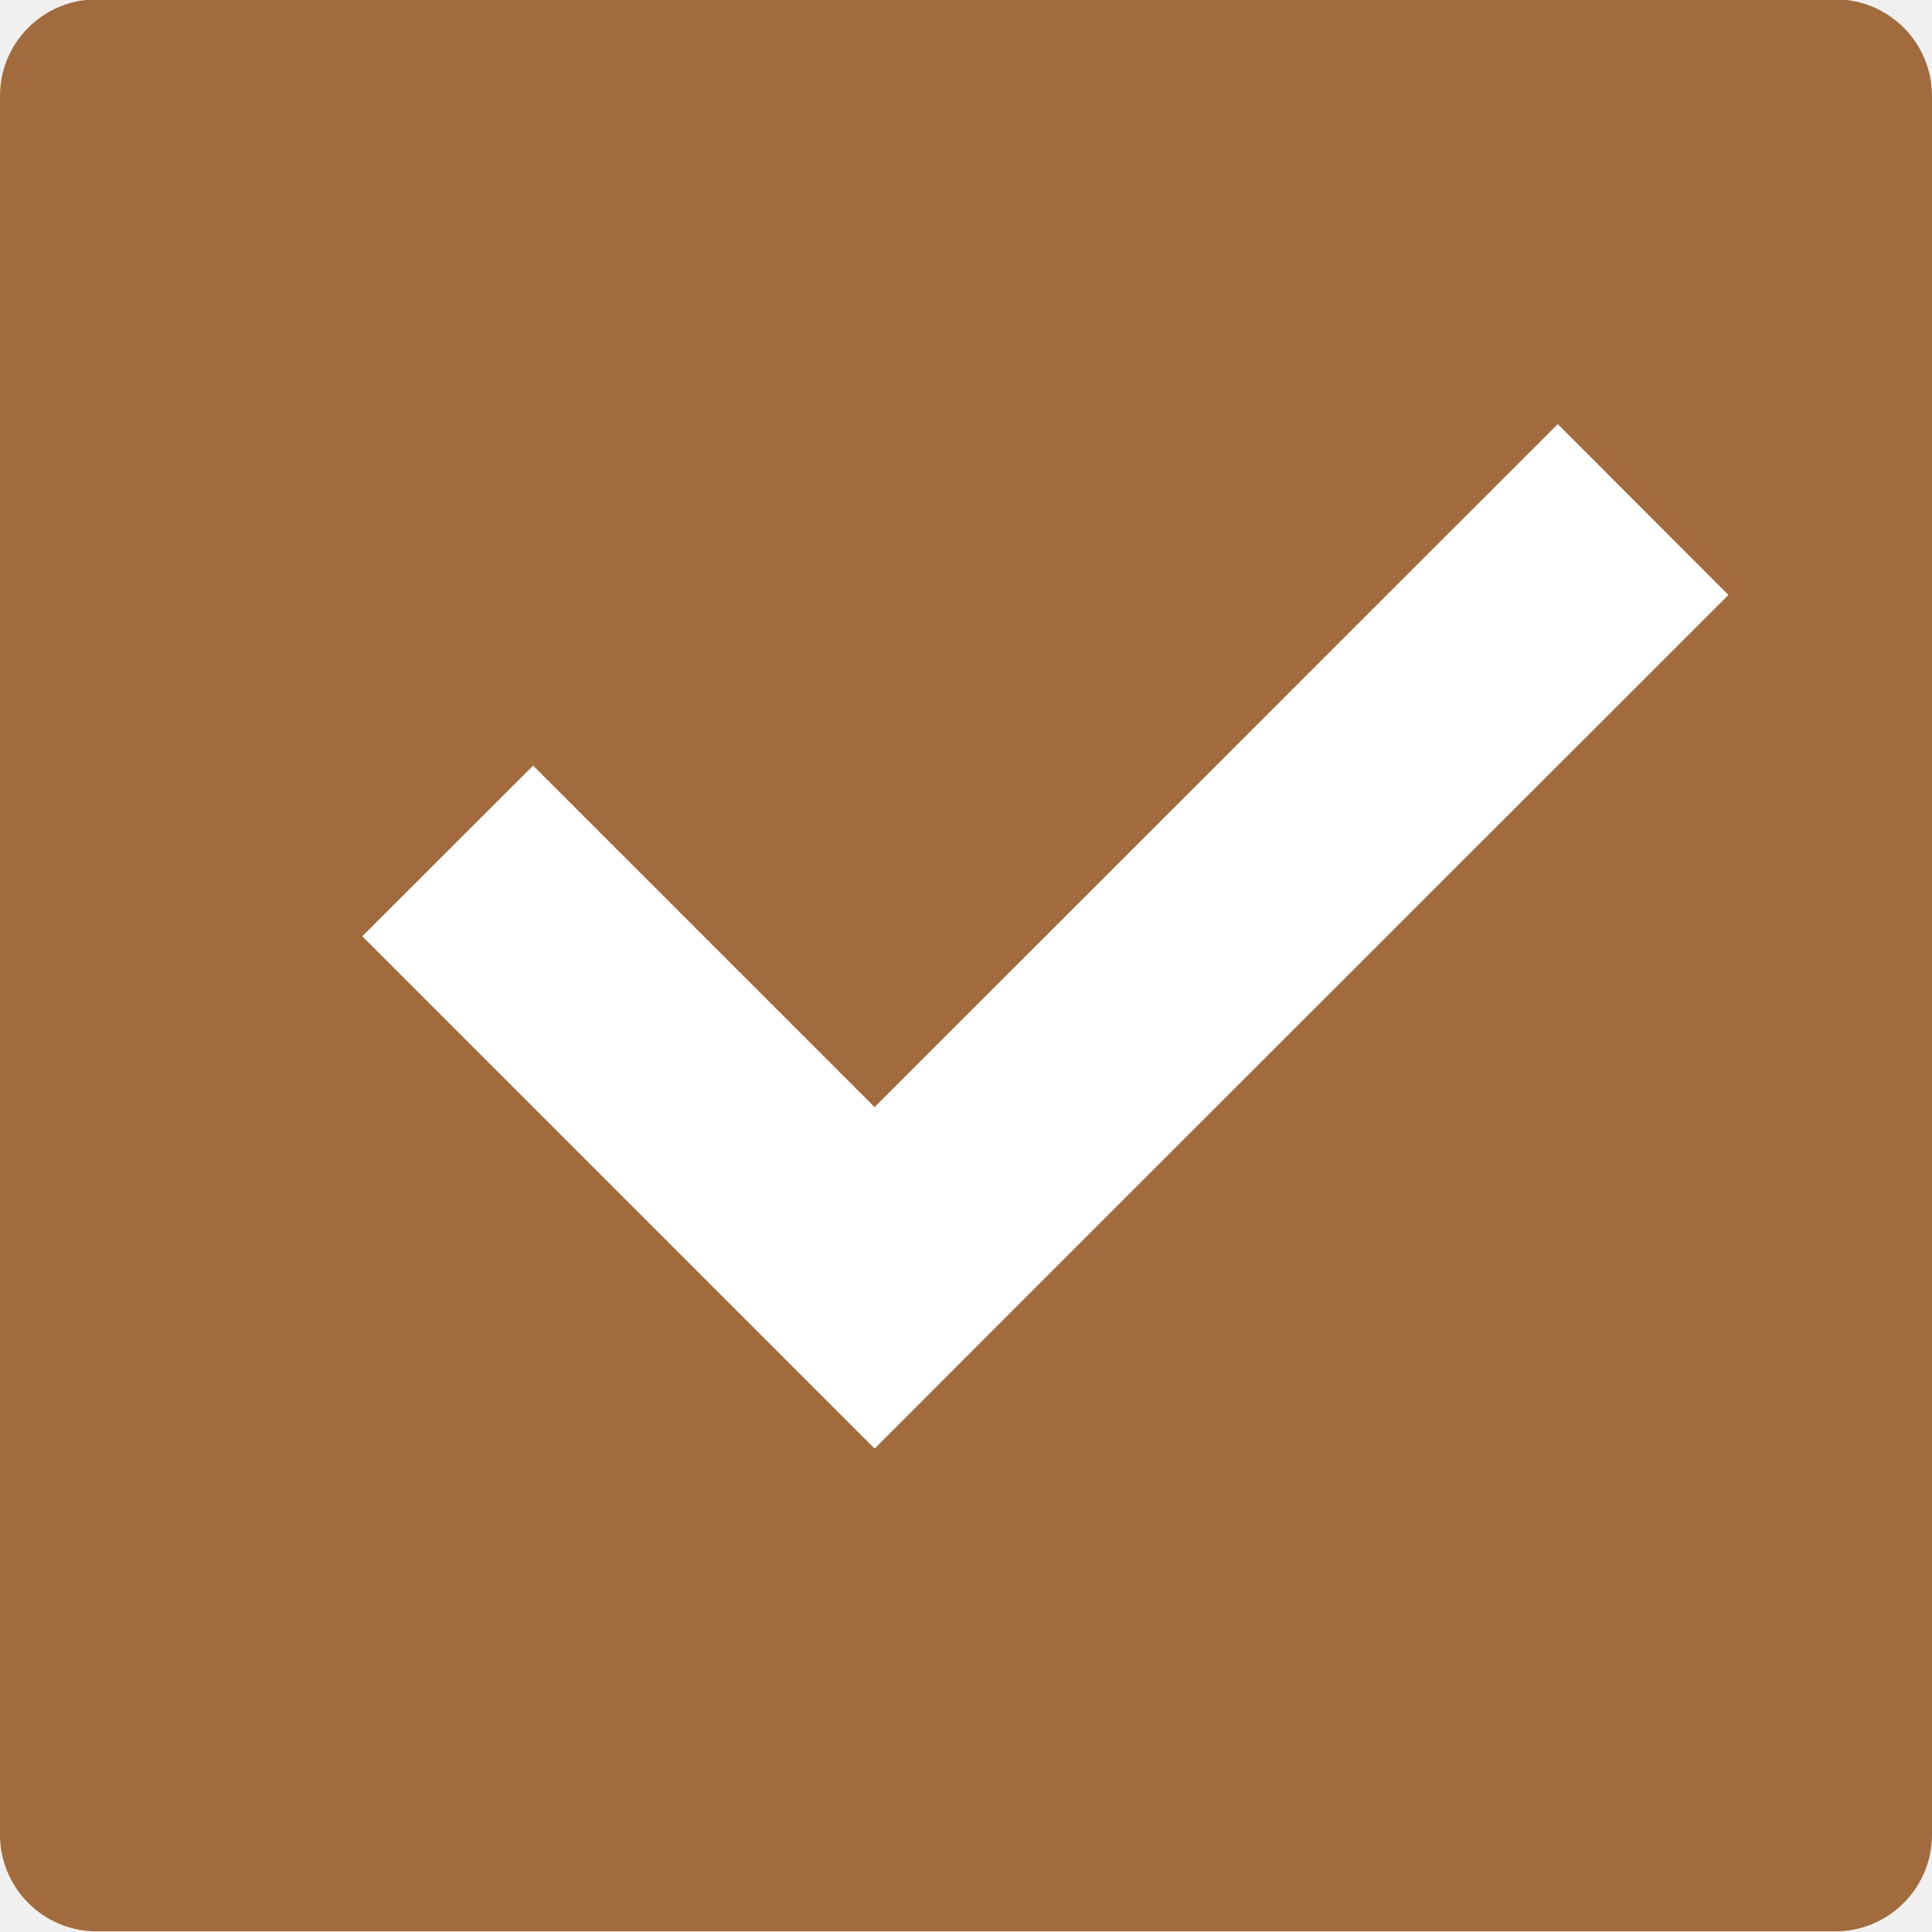
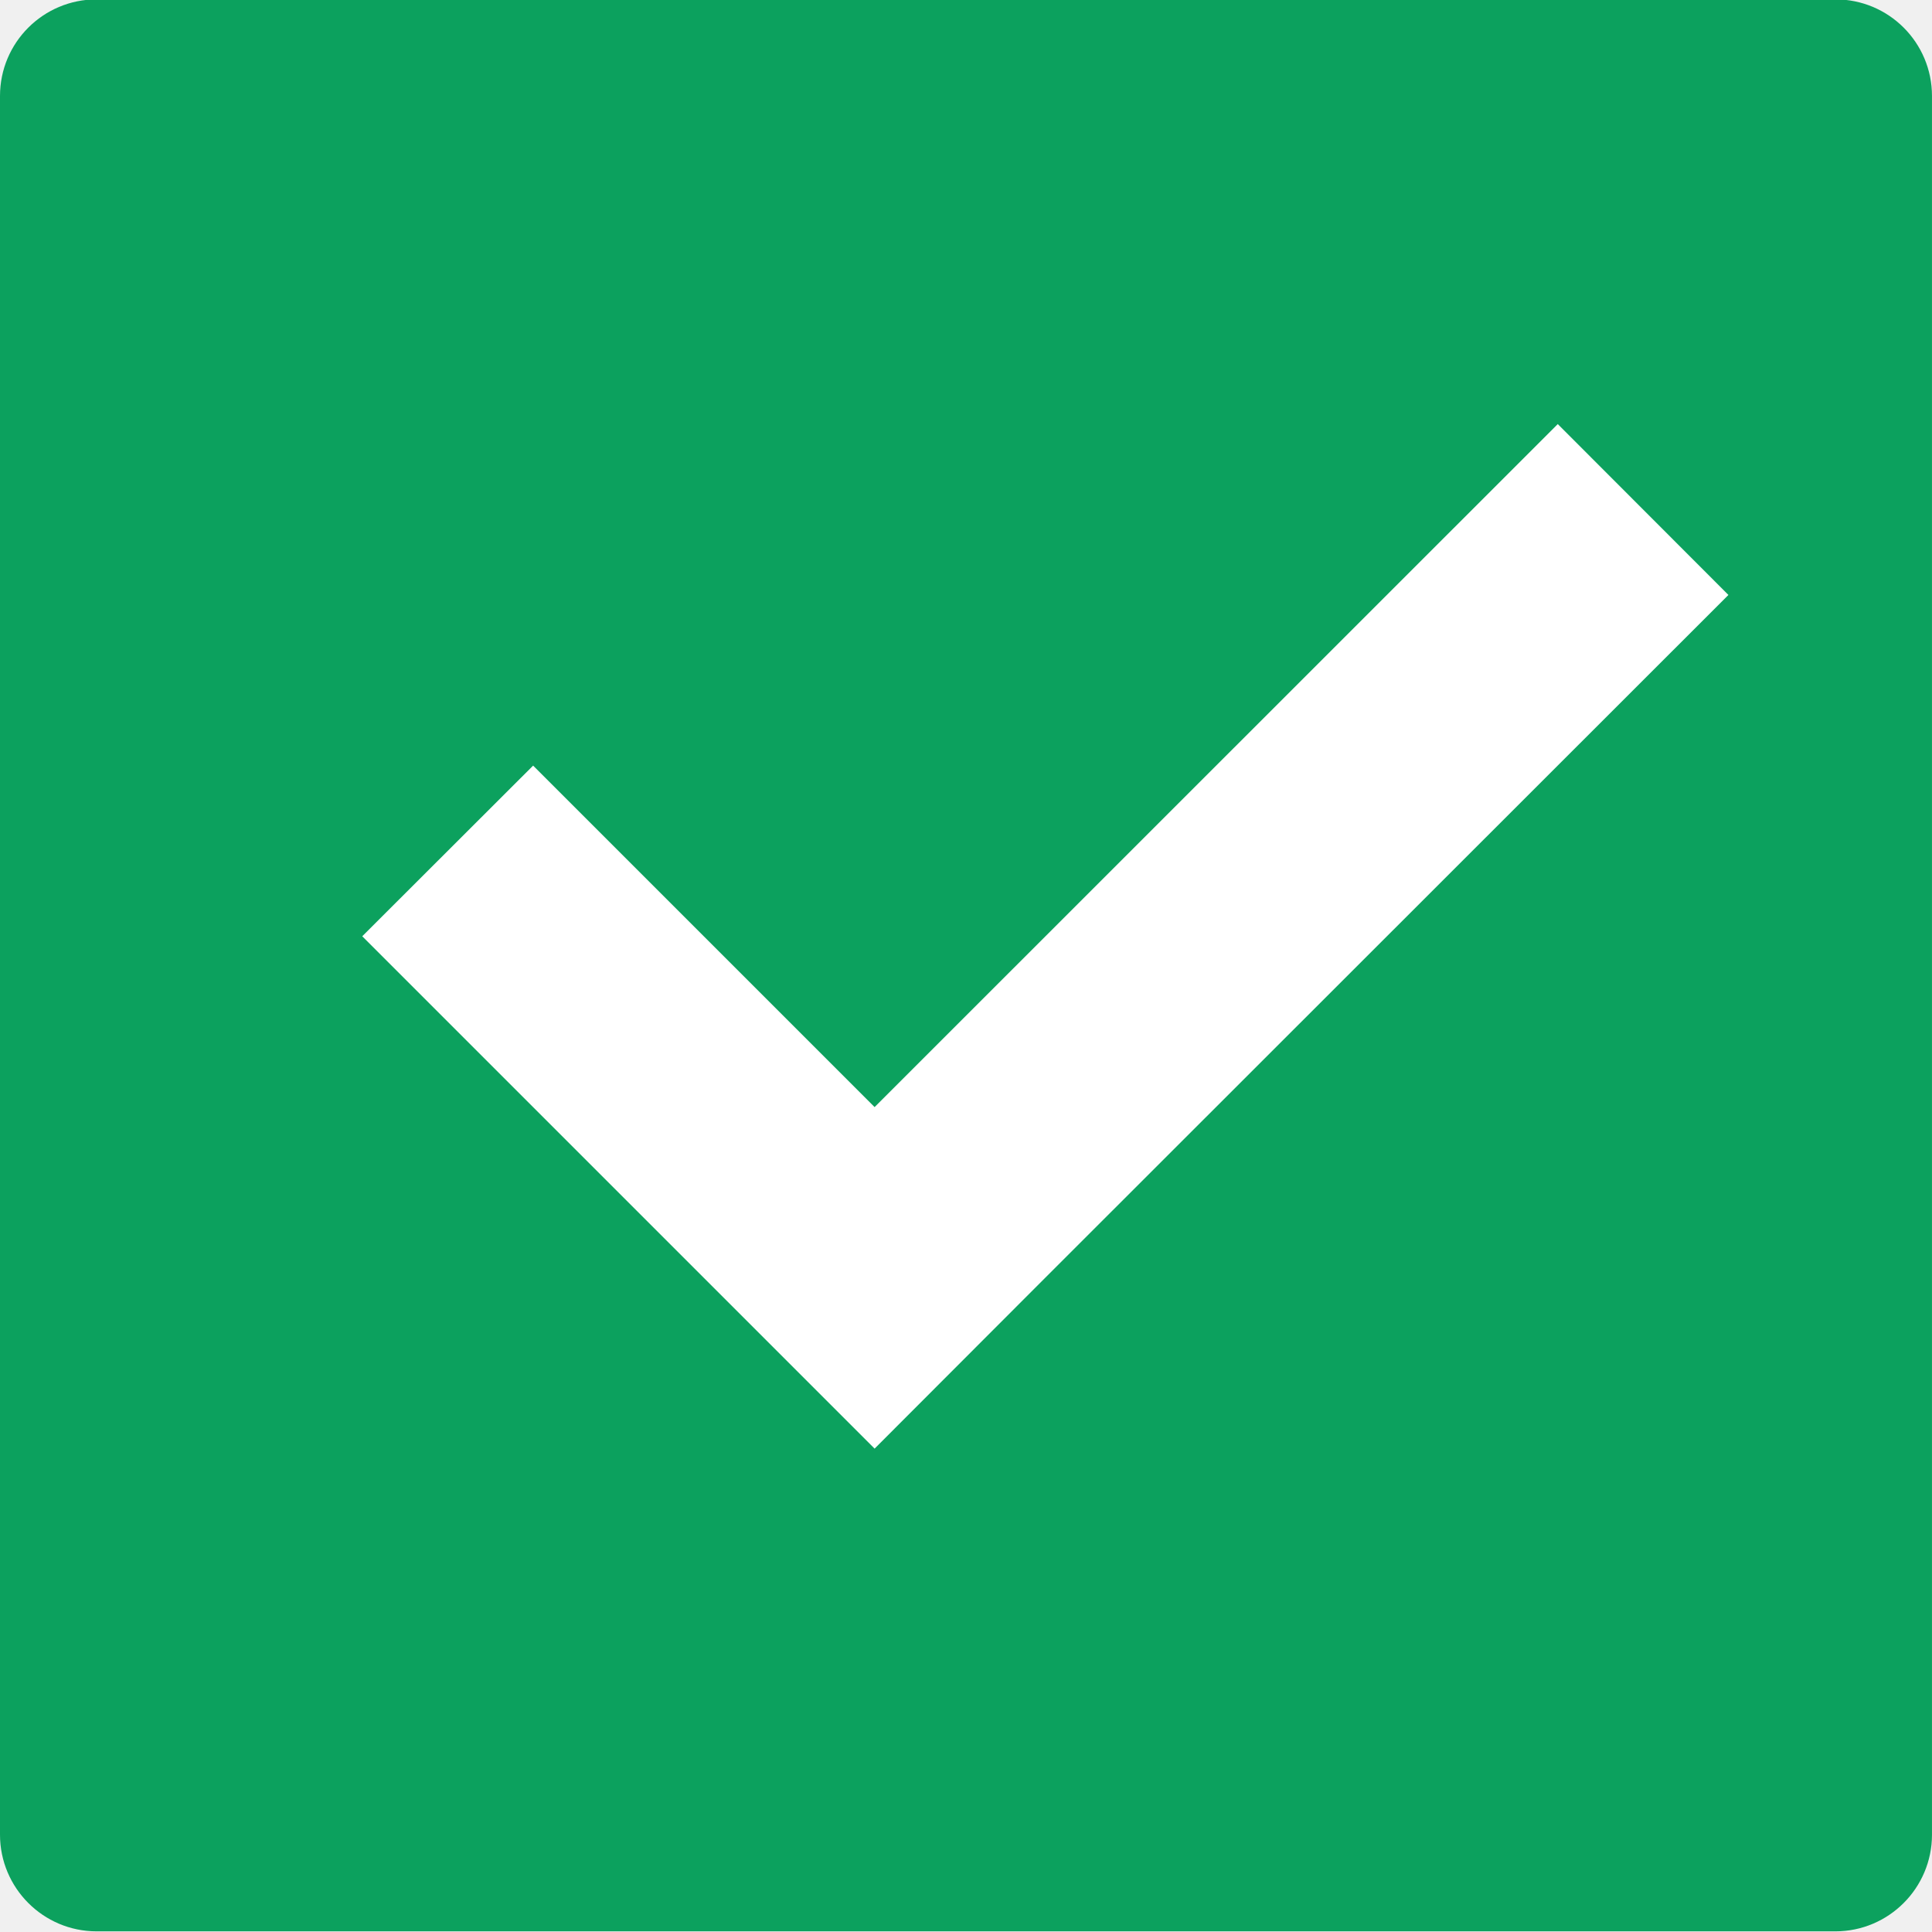
<svg xmlns="http://www.w3.org/2000/svg" width="16" height="16" version="1.1" viewBox="0 0 12 12">
  <g transform="matrix(.33333 0 0 .33333 0 -.002604)">
-     <path d="m36 34.195v-32.398c0-0.996-0.805-1.801-1.801-1.801h-32.398c-0.996 0-1.801 0.805-1.801 1.801v32.398c0 0.992 0.805 1.801 1.801 1.801h32.398c0.996 0 1.801-0.809 1.801-1.801z" fill="#a16b3d" />
+     <path d="m36 34.195v-32.398c0-0.996-0.805-1.801-1.801-1.801h-32.398c-0.996 0-1.801 0.805-1.801 1.801v32.398c0 0.992 0.805 1.801 1.801 1.801h32.398c0.996 0 1.801-0.809 1.801-1.801z" fill="#0ca15e" />
    <path d="m29.027 7.91-12.73 12.727-6.363-6.363-3.184 3.18 9.547 9.547 3.18-3.184 12.73-12.723z" fill="#fff" />
  </g>
</svg>
